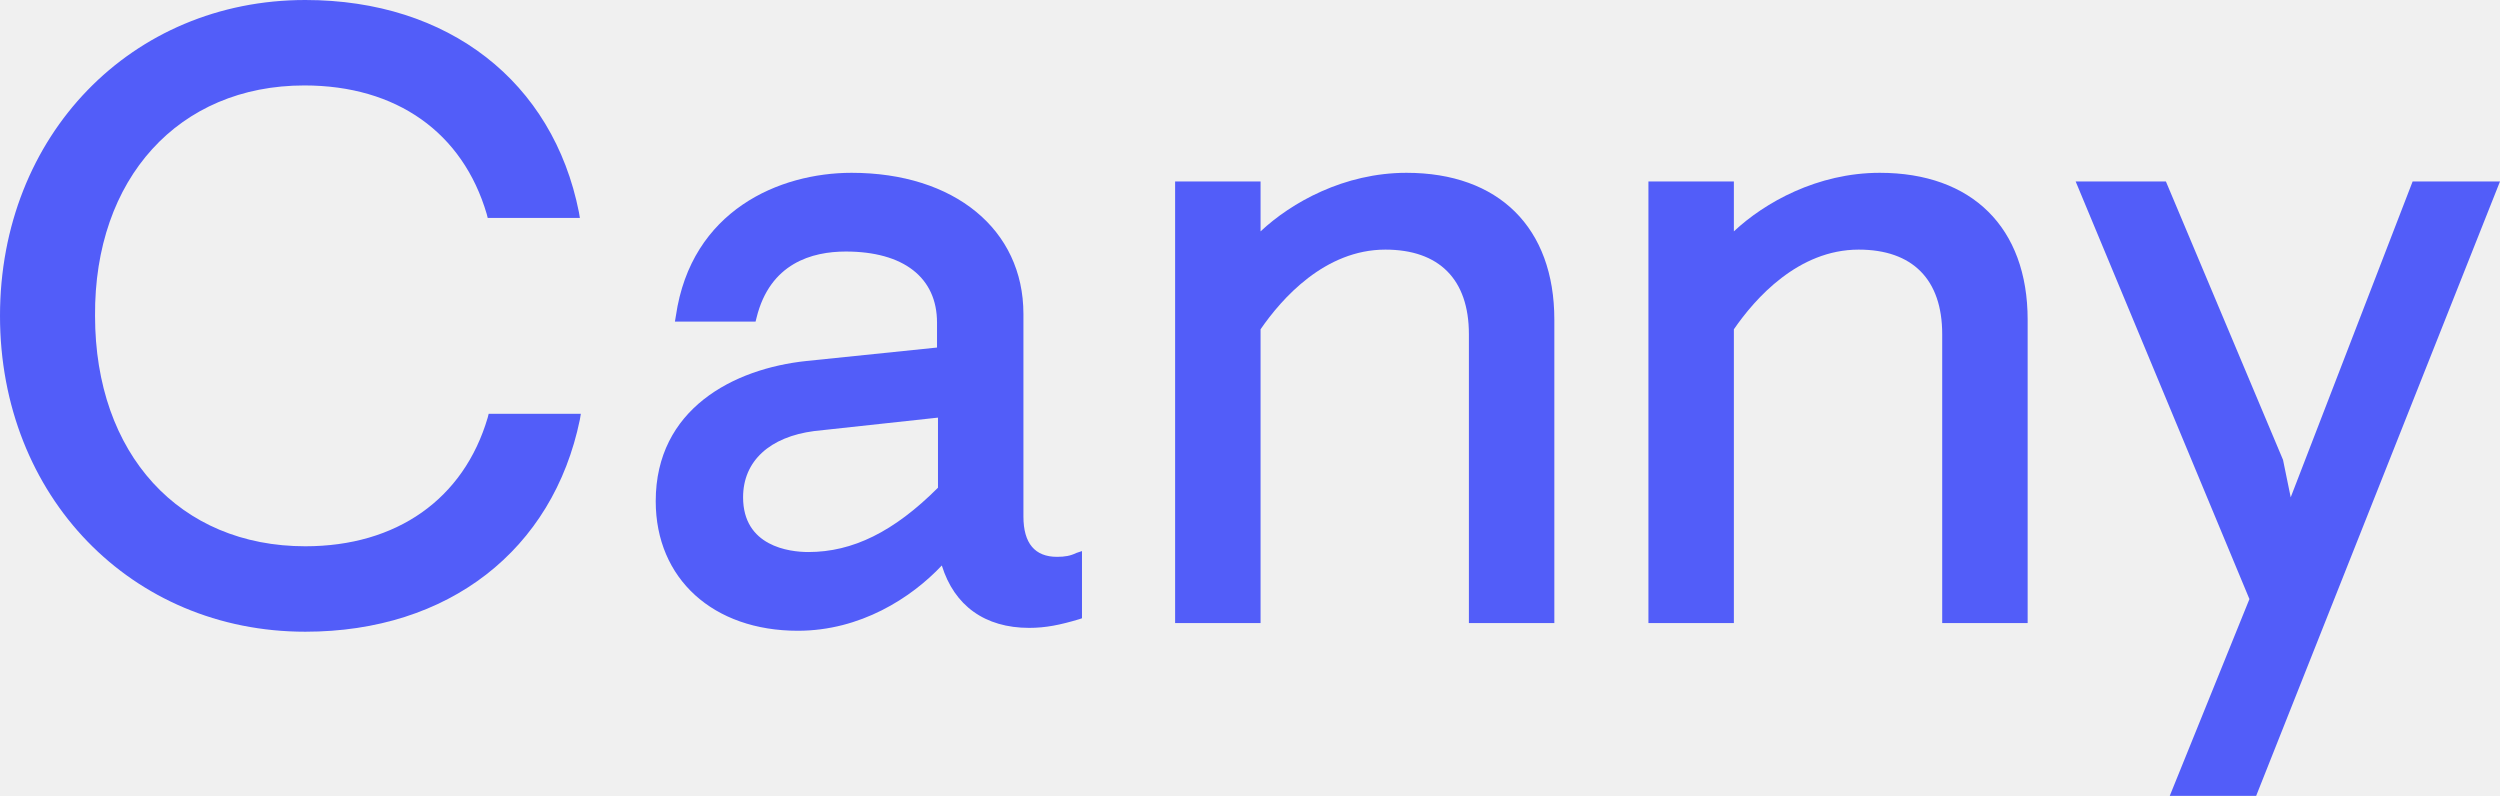
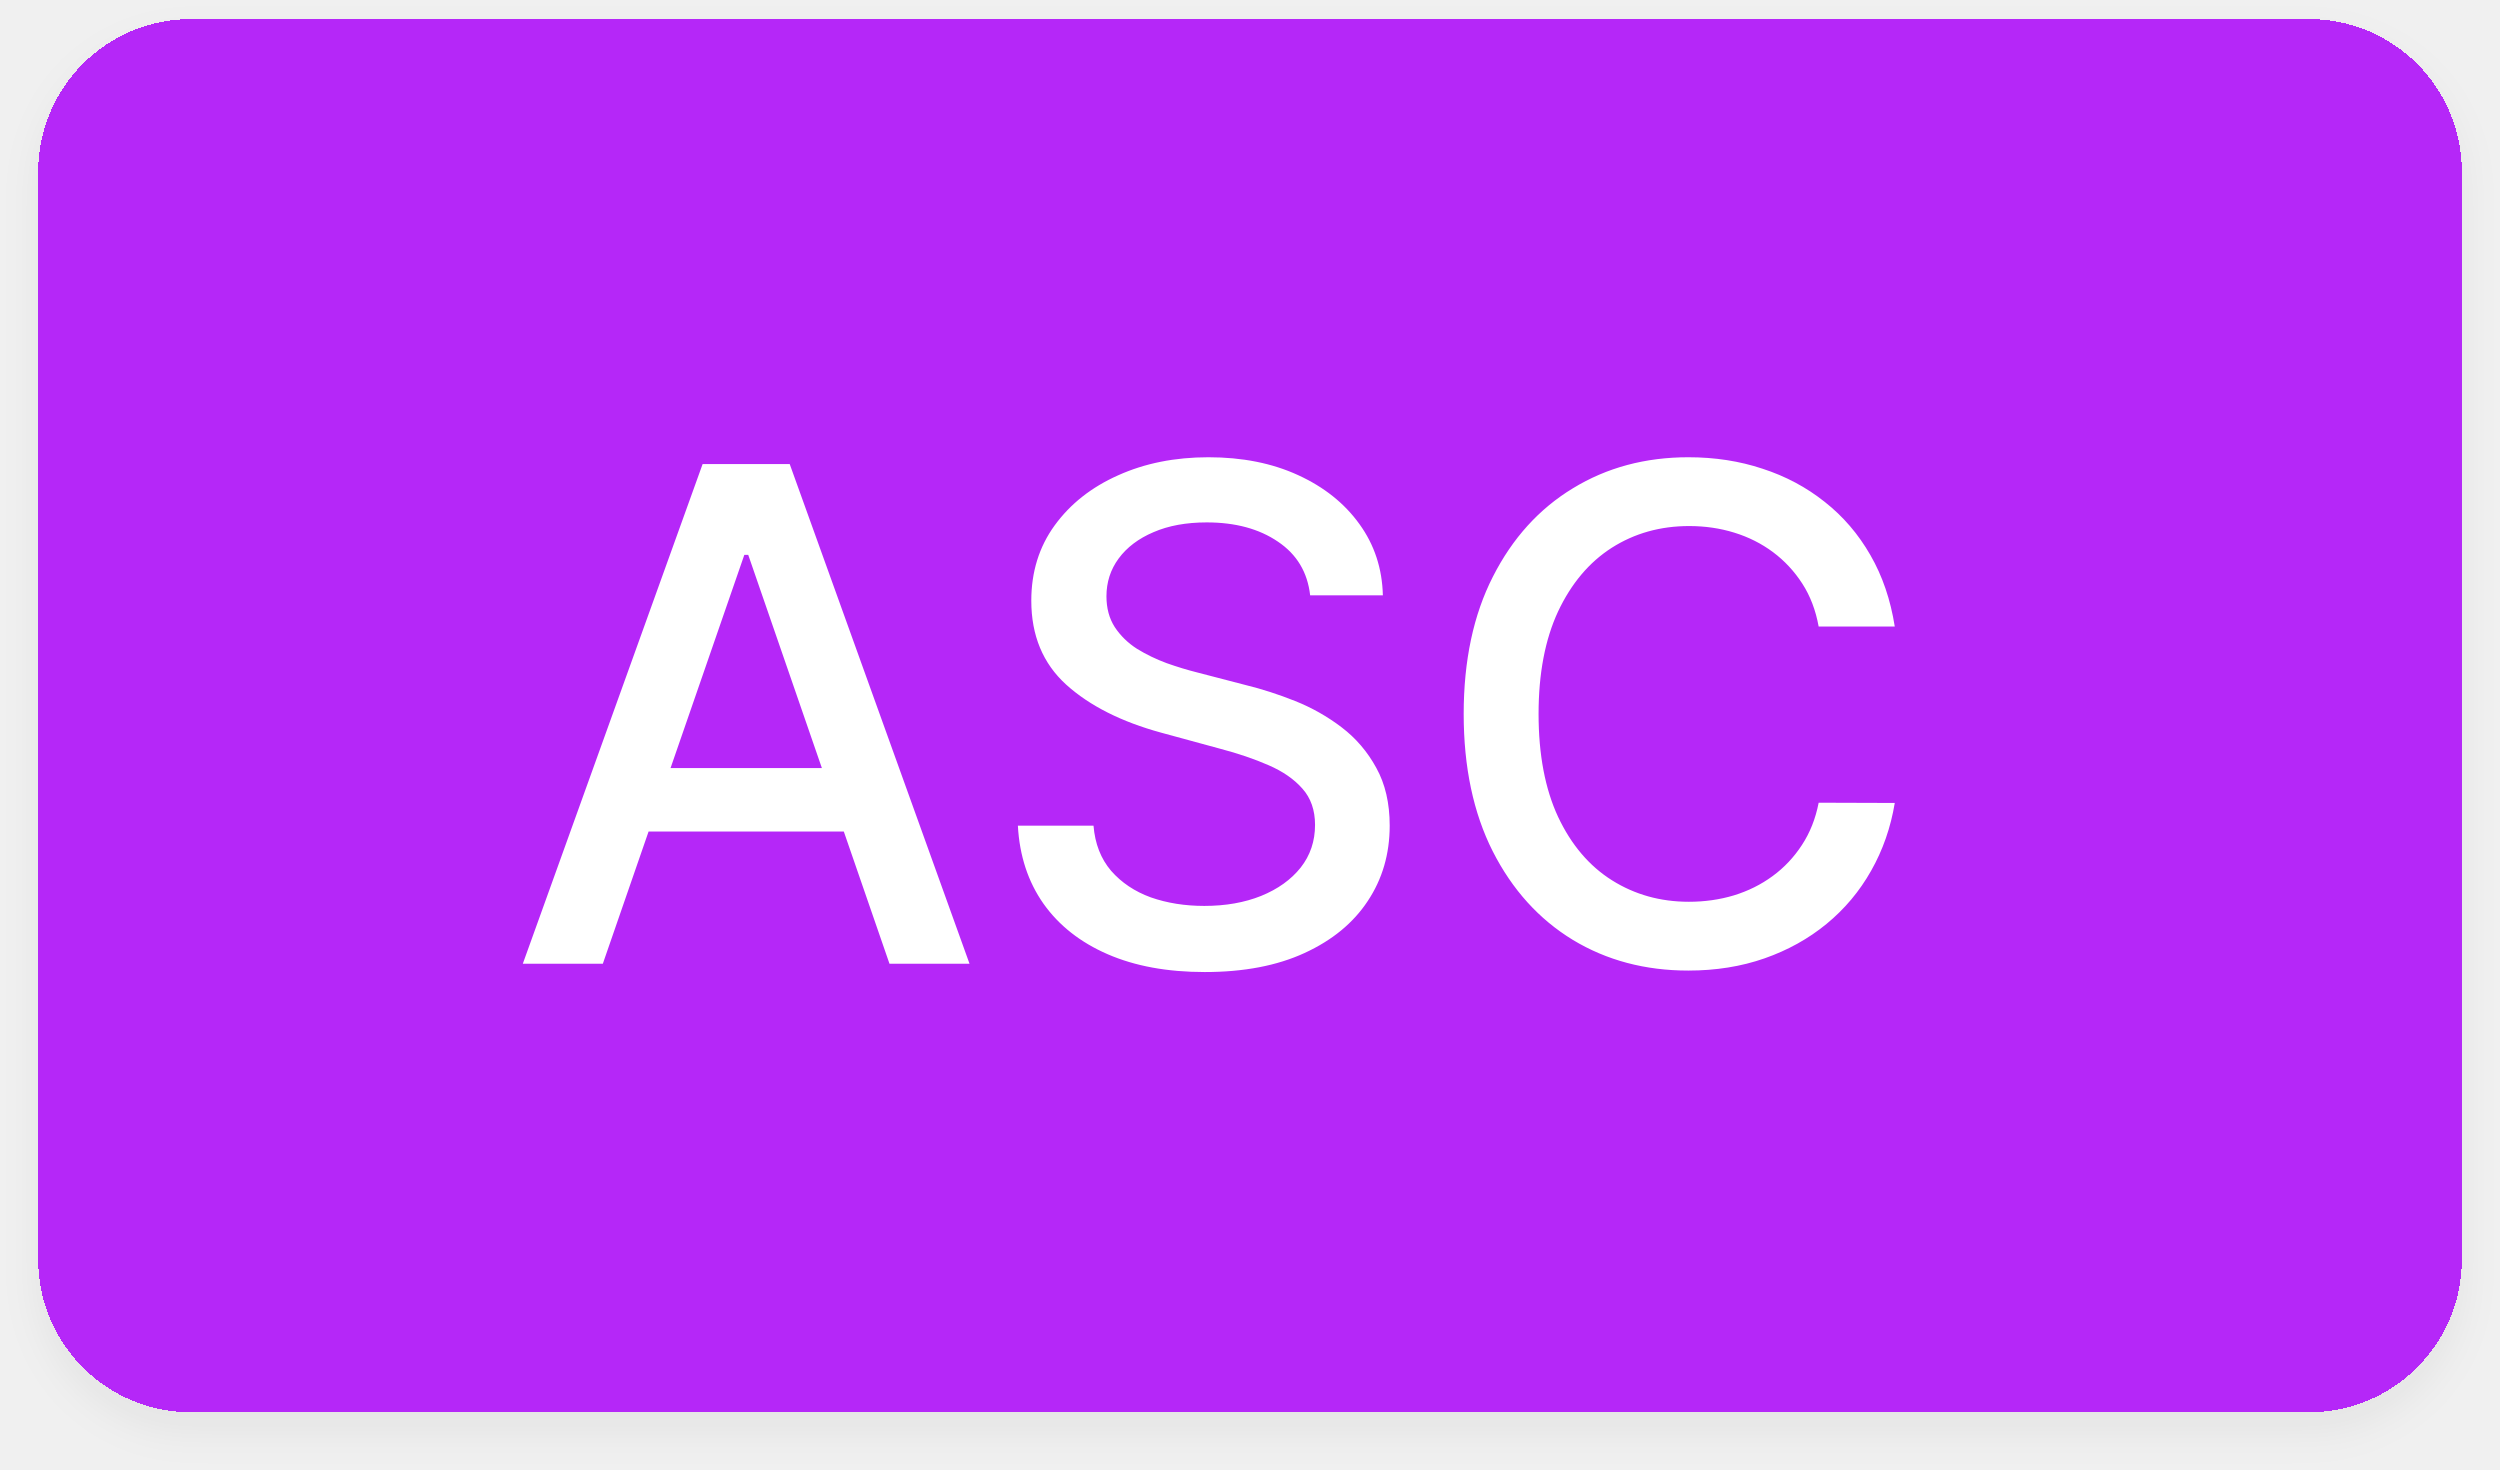
- <svg xmlns="http://www.w3.org/2000/svg" version="1.1" id="Layer_1" x="0px" y="0px" viewBox="0 0 260.4 82.9" enable-background="new 0 0 260.4 82.9" xml:space="preserve">
-   <g>
-     <path fill="#525DF9" d="M31.7,8.9c9.6,0,16.5,4.9,19,13.4l0.1,0.4h9.6l-0.1-0.6C57.6,8.5,46.7,0,31.8,0C13.7,0,0,14.1,0,32.9   s13.7,32.9,31.8,32.9c14.9,0,25.8-8.5,28.6-22.1l0.1-0.6h-9.6l-0.1,0.4c-2.5,8.5-9.5,13.4-19,13.4c-13.1,0-21.9-9.6-21.9-24   C9.8,18.6,18.6,8.9,31.7,8.9z" />
-     <path fill="#525DF9" d="M110.1,58c-2.3,0-3.5-1.4-3.5-4.2V32.7c0-8.8-7.2-14.7-17.9-14.7c-7.5,0-16.7,3.9-18.3,14.9l-0.1,0.6h8.4   l0.1-0.4c1.4-5.7,5.8-6.9,9.3-6.9c6,0,9.5,2.7,9.5,7.4v2.6l-13.6,1.4c-7.6,0.8-15.7,5-15.7,14.6c0,8.1,6,13.5,14.8,13.5   c6.5,0,11.8-3.4,15-6.8c1.3,4.2,4.5,6.5,9.1,6.5c1.7,0,3.2-0.3,5.2-0.9l0.3-0.1v-7l-0.6,0.2C111.5,57.9,110.9,58,110.1,58z    M97.7,43.5v7.3c-4.6,4.6-8.9,6.7-13.5,6.7c-2,0-6.8-0.6-6.8-5.7c0-3.8,2.8-6.3,7.4-6.9L97.7,43.5z" />
-     <path fill="#525DF9" d="M146.5,18c-6.5,0-12,3.1-15.2,6.1v-5.2h-8.9v46h8.9V34.3c2.2-3.2,6.7-8.3,13-8.3c5.6,0,8.7,3.1,8.7,8.8   v30.1h8.9V33.3C161.9,23.7,156.1,18,146.5,18z" />
-     <path fill="#525DF9" d="M195.8,18c-6.5,0-12,3.1-15.2,6.1v-5.2h-8.9v46h8.9V34.3c2.2-3.2,6.7-8.3,13-8.3c5.6,0,8.7,3.1,8.7,8.8   v30.1h8.9V33.3C211.2,23.7,205.4,18,195.8,18z" />
-     <polygon fill="#525DF9" points="251.3,18.9 238.6,51.8 237.8,47.9 225.6,18.9 216.2,18.9 234.3,62.4 226,82.9 235,82.9 260.4,18.9     " />
+ <svg xmlns="http://www.w3.org/2000/svg" width="131" height="77" viewBox="0 0 131 77" fill="none">
+   <g filter="url(#filter0_d_18_12)">
+     <rect x="2" y="1" width="127" height="73" rx="8" fill="#B527F8" shape-rendering="crispEdges" />
+     <path d="M31.588 50.5H27.395L36.817 24.318H41.381L50.803 50.5H46.609L39.207 29.074H39.003L31.588 50.5ZM32.291 40.247H45.894V43.571H32.291V40.247ZM68.652 31.196C68.516 29.986 67.954 29.048 66.965 28.384C65.976 27.71 64.732 27.374 63.232 27.374C62.158 27.374 61.229 27.544 60.445 27.885C59.661 28.217 59.051 28.678 58.617 29.266C58.191 29.845 57.978 30.506 57.978 31.247C57.978 31.869 58.123 32.406 58.412 32.858C58.711 33.31 59.098 33.689 59.576 33.996C60.061 34.294 60.581 34.545 61.135 34.75C61.689 34.946 62.222 35.108 62.733 35.236L65.29 35.901C66.125 36.105 66.982 36.382 67.86 36.731C68.738 37.081 69.552 37.541 70.302 38.112C71.052 38.683 71.657 39.391 72.117 40.234C72.586 41.078 72.82 42.088 72.82 43.264C72.82 44.747 72.436 46.064 71.669 47.215C70.911 48.365 69.807 49.273 68.358 49.938C66.918 50.602 65.175 50.935 63.13 50.935C61.169 50.935 59.473 50.624 58.041 50.001C56.61 49.379 55.489 48.497 54.679 47.355C53.87 46.205 53.422 44.841 53.337 43.264H57.3C57.377 44.21 57.684 44.999 58.221 45.629C58.766 46.251 59.461 46.716 60.304 47.023C61.157 47.321 62.09 47.47 63.104 47.47C64.221 47.47 65.213 47.295 66.083 46.946C66.961 46.588 67.651 46.094 68.154 45.463C68.657 44.824 68.908 44.078 68.908 43.226C68.908 42.45 68.686 41.815 68.243 41.321C67.809 40.827 67.216 40.418 66.466 40.094C65.725 39.77 64.885 39.484 63.948 39.237L60.854 38.394C58.758 37.822 57.096 36.983 55.868 35.875C54.65 34.767 54.04 33.301 54.04 31.477C54.04 29.969 54.449 28.652 55.267 27.527C56.086 26.402 57.194 25.528 58.591 24.906C59.989 24.276 61.566 23.96 63.321 23.96C65.094 23.96 66.658 24.271 68.013 24.893C69.377 25.516 70.451 26.372 71.235 27.463C72.019 28.546 72.428 29.79 72.462 31.196H68.652ZM99.286 32.832H95.298C95.144 31.98 94.859 31.23 94.441 30.582C94.023 29.935 93.512 29.385 92.907 28.933C92.302 28.482 91.624 28.141 90.874 27.91C90.133 27.68 89.344 27.565 88.509 27.565C87.001 27.565 85.65 27.945 84.457 28.703C83.272 29.462 82.335 30.574 81.644 32.04C80.962 33.506 80.621 35.295 80.621 37.409C80.621 39.54 80.962 41.338 81.644 42.804C82.335 44.27 83.276 45.378 84.469 46.128C85.663 46.878 87.005 47.253 88.496 47.253C89.323 47.253 90.107 47.142 90.849 46.92C91.599 46.69 92.276 46.354 92.881 45.91C93.487 45.467 93.998 44.926 94.415 44.287C94.842 43.639 95.136 42.898 95.298 42.062L99.286 42.075C99.073 43.362 98.66 44.547 98.046 45.629C97.441 46.703 96.661 47.632 95.707 48.416C94.761 49.192 93.678 49.793 92.46 50.219C91.241 50.645 89.911 50.858 88.471 50.858C86.204 50.858 84.184 50.321 82.411 49.247C80.638 48.165 79.241 46.618 78.218 44.606C77.204 42.595 76.697 40.196 76.697 37.409C76.697 34.614 77.208 32.215 78.231 30.212C79.254 28.2 80.651 26.658 82.424 25.584C84.197 24.501 86.212 23.96 88.471 23.96C89.86 23.96 91.156 24.16 92.357 24.561C93.567 24.953 94.654 25.533 95.617 26.3C96.58 27.058 97.377 27.987 98.008 29.087C98.638 30.178 99.065 31.426 99.286 32.832Z" fill="white" />
  </g>
+   <defs>
+     <filter id="filter0_d_18_12" x="0" y="0" width="131" height="77" filterUnits="userSpaceOnUse" color-interpolation-filters="sRGB">
+       <feFlood flood-opacity="0" result="BackgroundImageFix" />
+       <feColorMatrix in="SourceAlpha" type="matrix" values="0 0 0 0 0 0 0 0 0 0 0 0 0 0 0 0 0 0 127 0" result="hardAlpha" />
+       <feOffset dy="1" />
+       <feGaussianBlur stdDeviation="1" />
+       <feComposite in2="hardAlpha" operator="out" />
+       <feColorMatrix type="matrix" values="0 0 0 0 0 0 0 0 0 0 0 0 0 0 0 0 0 0 0.05 0" />
+       <feBlend mode="normal" in2="BackgroundImageFix" result="effect1_dropShadow_18_12" />
+       <feBlend mode="normal" in="SourceGraphic" in2="effect1_dropShadow_18_12" result="shape" />
+     </filter>
+   </defs>
</svg>
